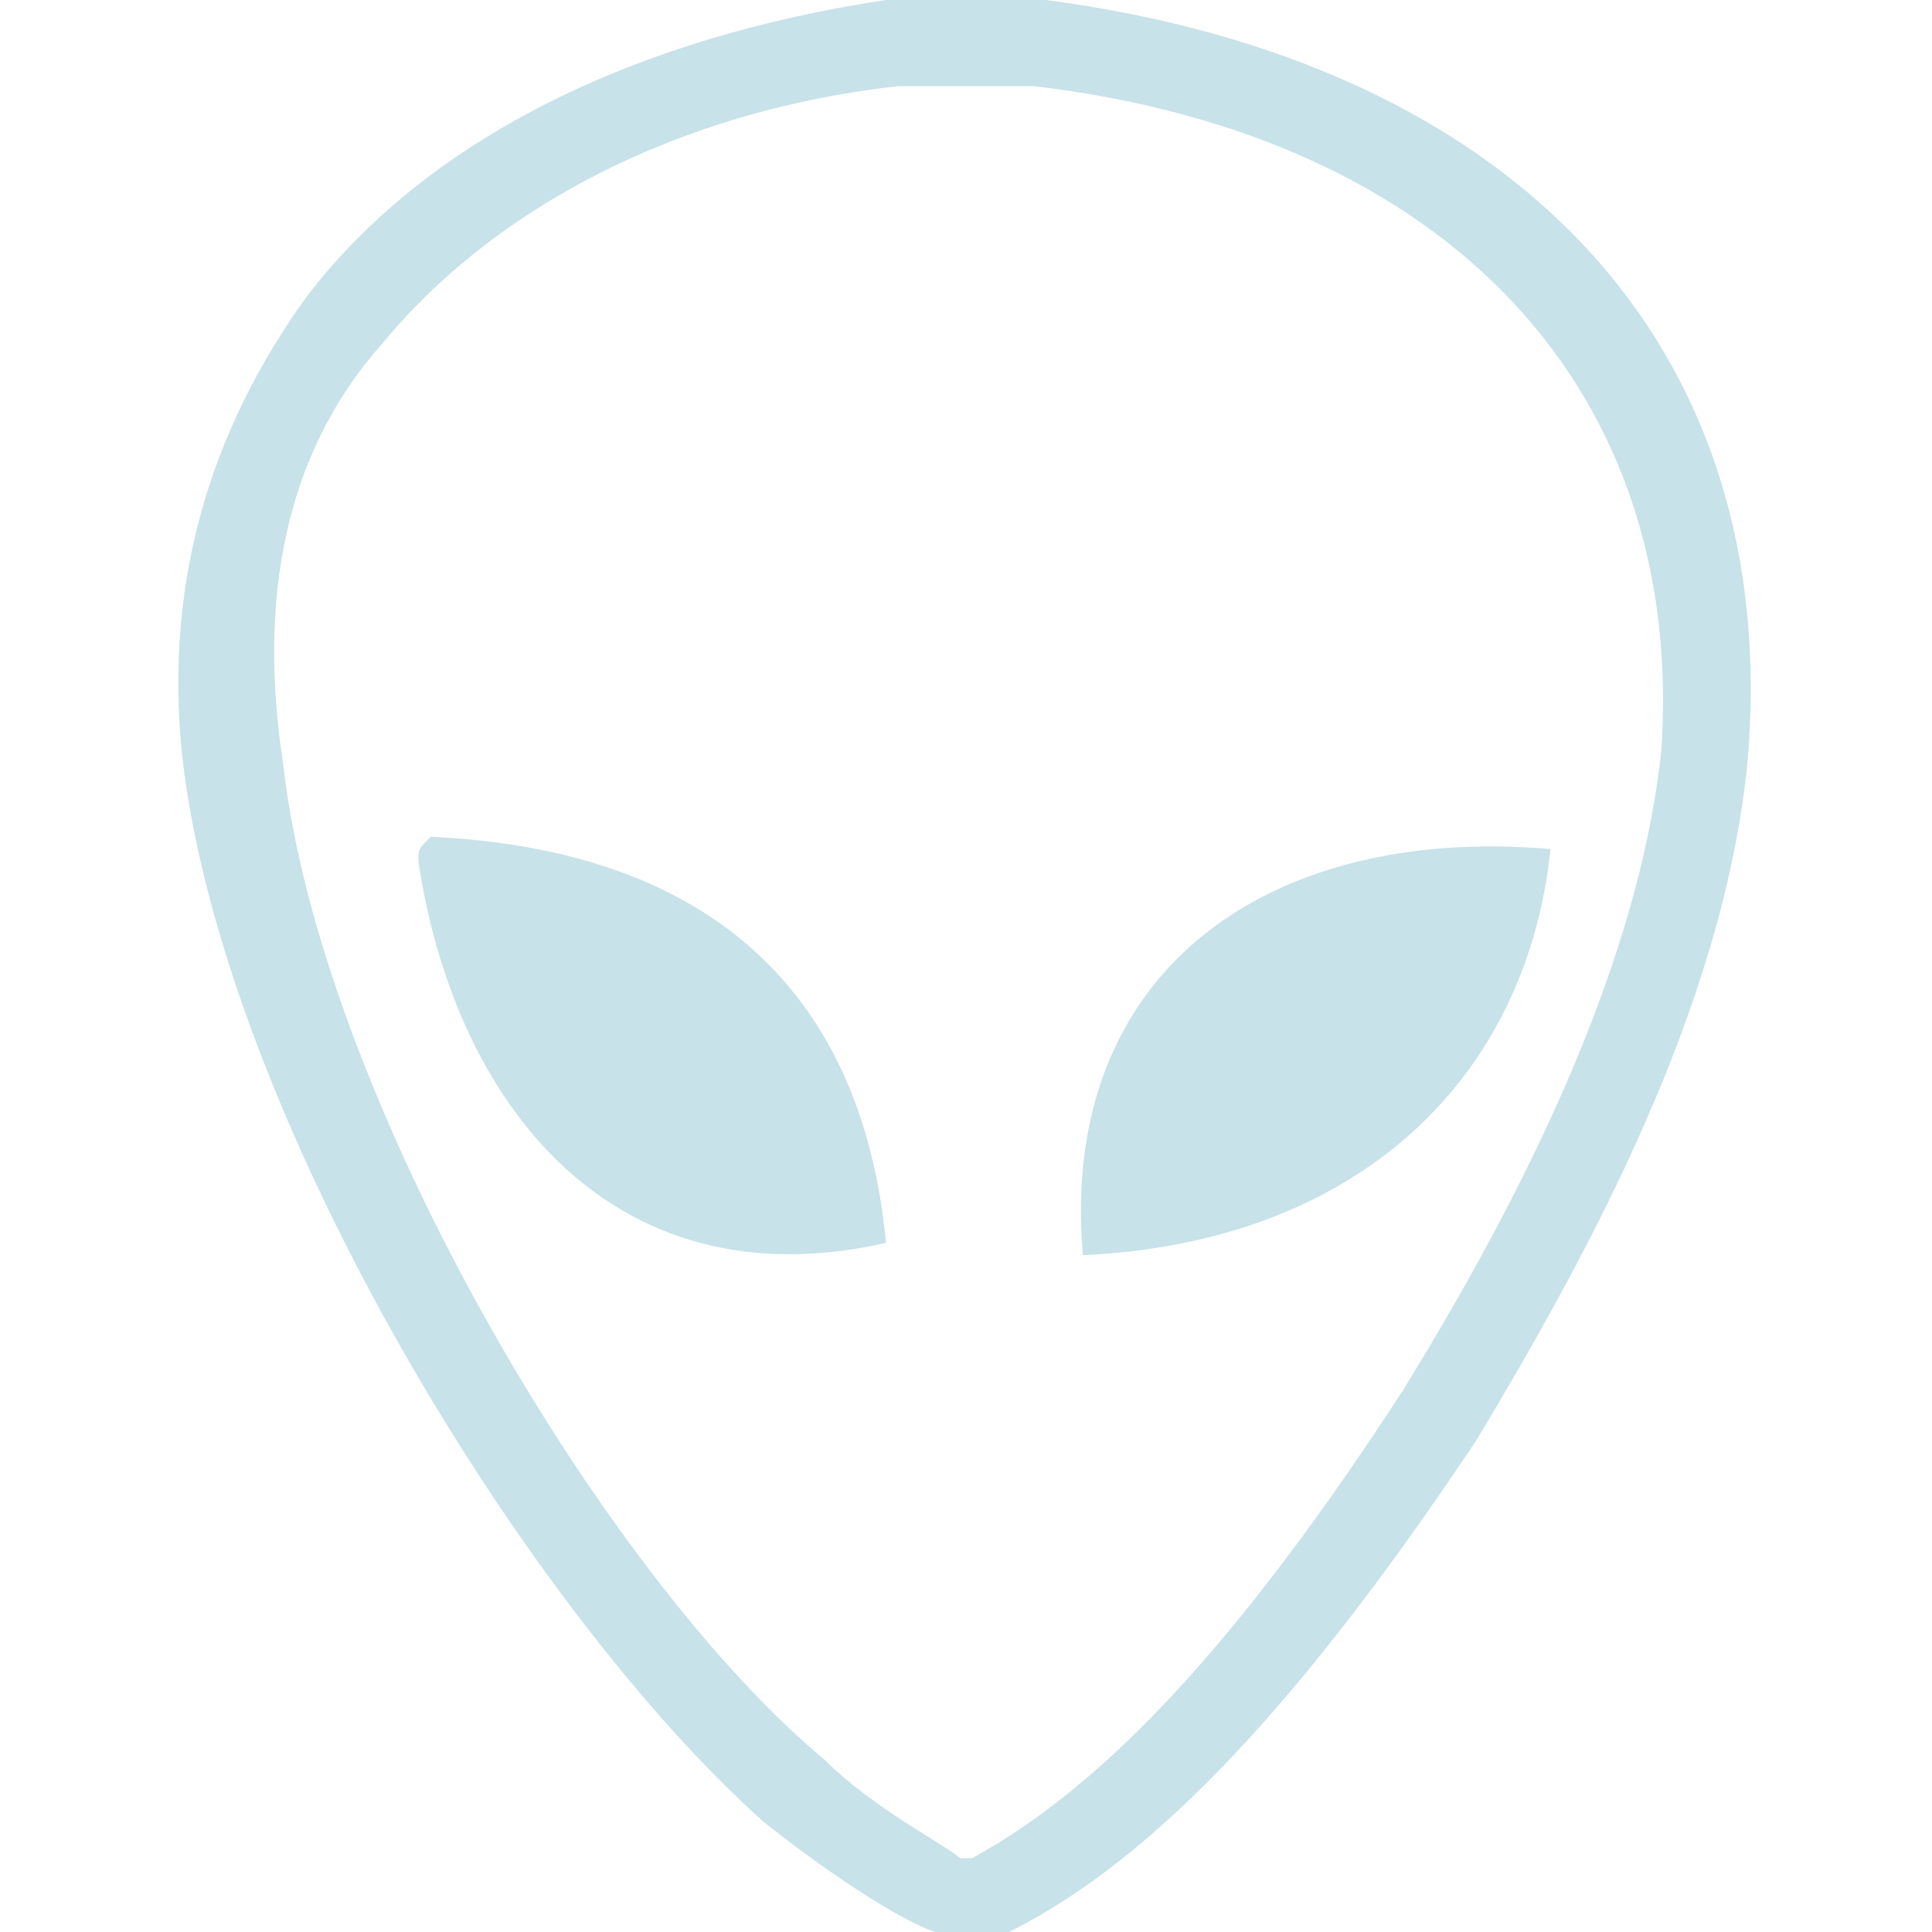
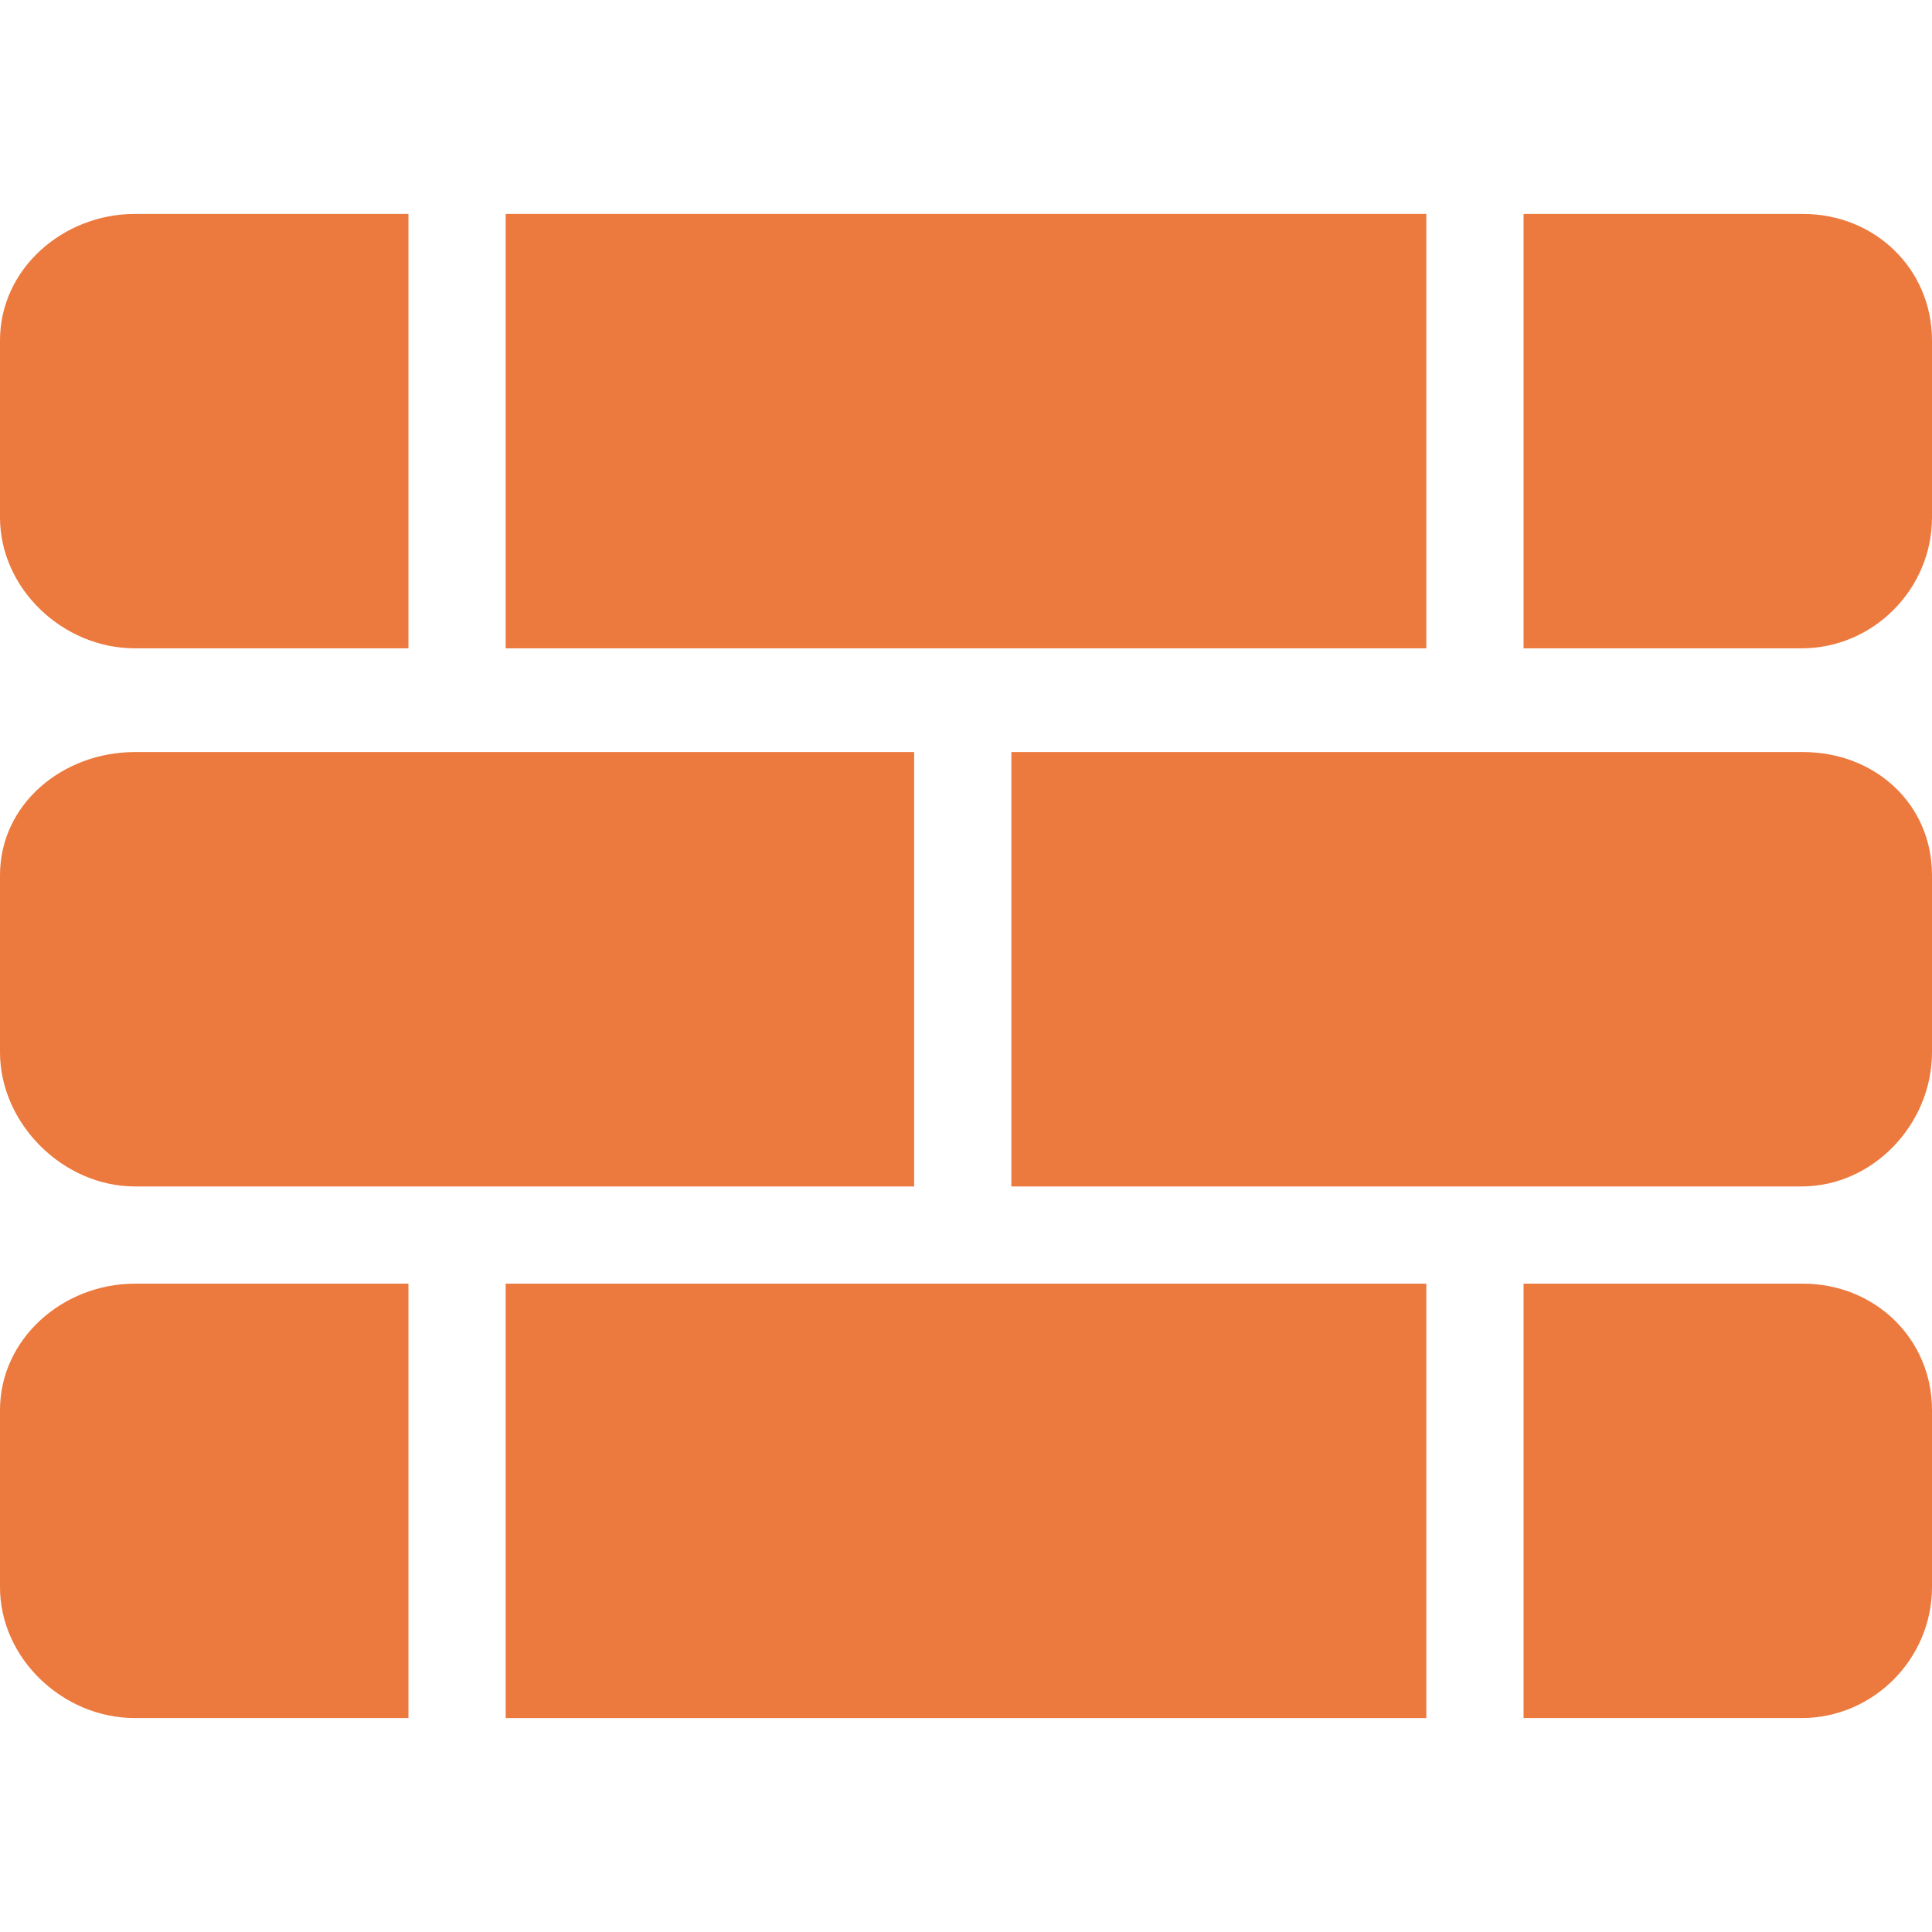
- <svg xmlns="http://www.w3.org/2000/svg" version="1.1" id="Capa_1" x="0px" y="0px" viewBox="0 0 15.7 15.7" style="enable-background:new 0 0 15.7 15.7;" xml:space="preserve">
+ <svg xmlns="http://www.w3.org/2000/svg" version="1.1" id="Capa_1" x="0px" y="0px" viewBox="0 0 298 298" style="enable-background:new 0 0 298 298;" xml:space="preserve">
  <style type="text/css">
- 	.st0{fill:#C7E2E8;}
+ 	.st0{fill:#EC793E;}
</style>
  <g>
-     <g>
-       <path class="st0" d="M8.5,0L7.2,0c-2,0.3-3.7,1.1-4.7,2.4c-0.8,1.1-1.2,2.4-1,3.9c0.4,2.9,2.8,6.8,4.7,8.5    c0.5,0.4,1.1,0.8,1.4,0.9c0.1,0,0.2,0.1,0.3,0.1c0.1,0,0.2,0,0.3-0.1c1.2-0.6,2.4-1.9,3.8-4c0.9-1.5,2-3.5,2.2-5.5    C14.5,2.8,12.3,0.5,8.5,0z M8.4,0.7c3.4,0.4,5.3,2.5,5.1,5.4c-0.2,1.9-1.3,3.9-2.1,5.2c-1.3,2-2.4,3.2-3.5,3.8c0,0,0,0,0,0    c0,0-0.1,0-0.1,0c-0.1-0.1-0.7-0.4-1.1-0.8c-1.8-1.5-4.1-5.4-4.4-8.1C2.1,4.9,2.3,3.7,3.1,2.8c0.9-1.1,2.4-1.9,4.2-2.1L8.4,0.7z" />
-       <path class="st0" d="M3.5,6.8C3.4,6.9,3.4,6.9,3.4,7C3.7,9,5,10.6,7.2,10.1C7,8,5.7,6.9,3.5,6.8z" />
-       <path class="st0" d="M8.8,10.2c2.2-0.1,3.6-1.4,3.8-3.3C10.3,6.7,8.6,7.9,8.8,10.2z" />
-     </g>
+     <path class="st0" d="M278.1,33h-0.2H235v67h42.9c11,0,20.1-9.1,20.1-20.2V52.5C298,41.5,289.2,33,278.1,33z" />
+     <path class="st0" d="M20.8,33C9.7,33,0,41.5,0,52.5v27.3c0,11,9.7,20.2,20.8,20.2H63V33H20.8z" />
+     <rect x="78" y="33" class="st0" width="142" height="67" />
+     <path class="st0" d="M278.1,198h-0.2H235v67h42.9c11,0,20.1-9.1,20.1-20.2v-27.3C298,206.5,289.2,198,278.1,198z" />
+     <rect x="78" y="198" class="st0" width="142" height="67" />
+     <path class="st0" d="M20.8,198C9.7,198,0,206.5,0,217.5v27.3c0,11,9.7,20.2,20.8,20.2H63v-67H20.8z" />
+     <path class="st0" d="M20.8,116C9.7,116,0,124,0,135v27.3c0,11,9.7,20.7,20.8,20.7H141v-67H20.8z" />
+     <path class="st0" d="M278.1,116h-0.2H156v67h121.9c11,0,20.1-9.6,20.1-20.7V135C298,124,289.2,116,278.1,116z" />
  </g>
</svg>
